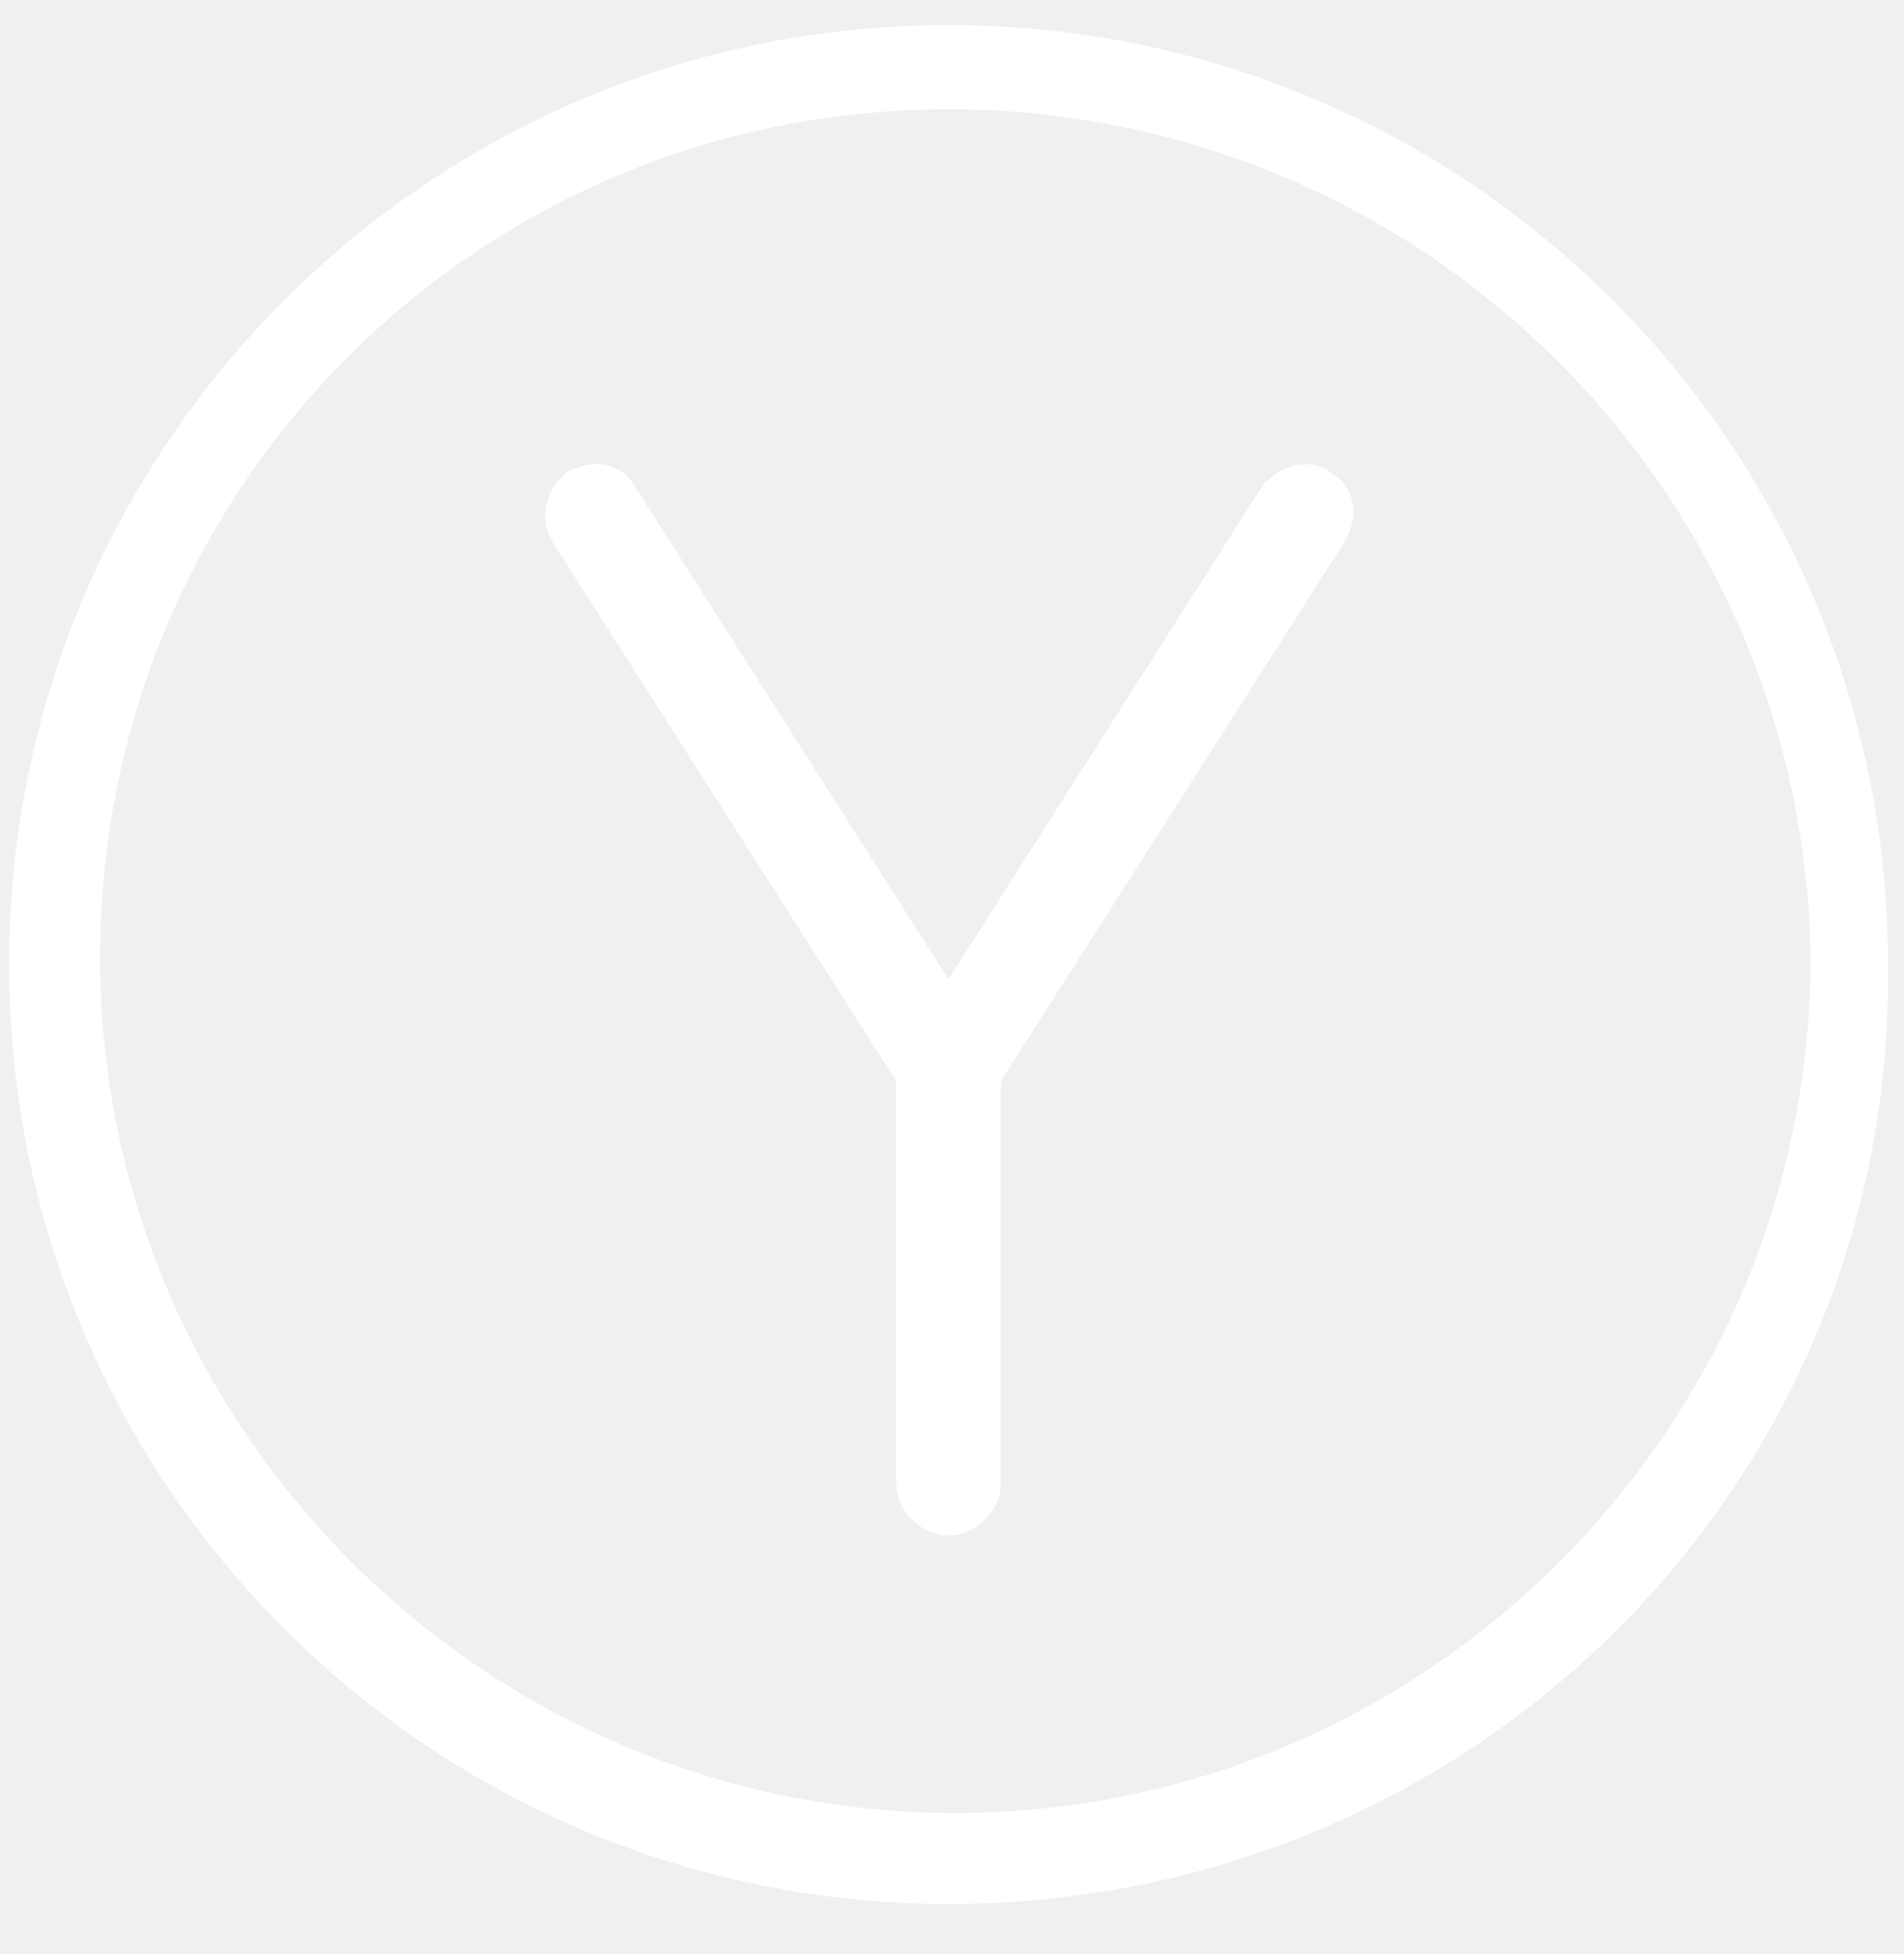
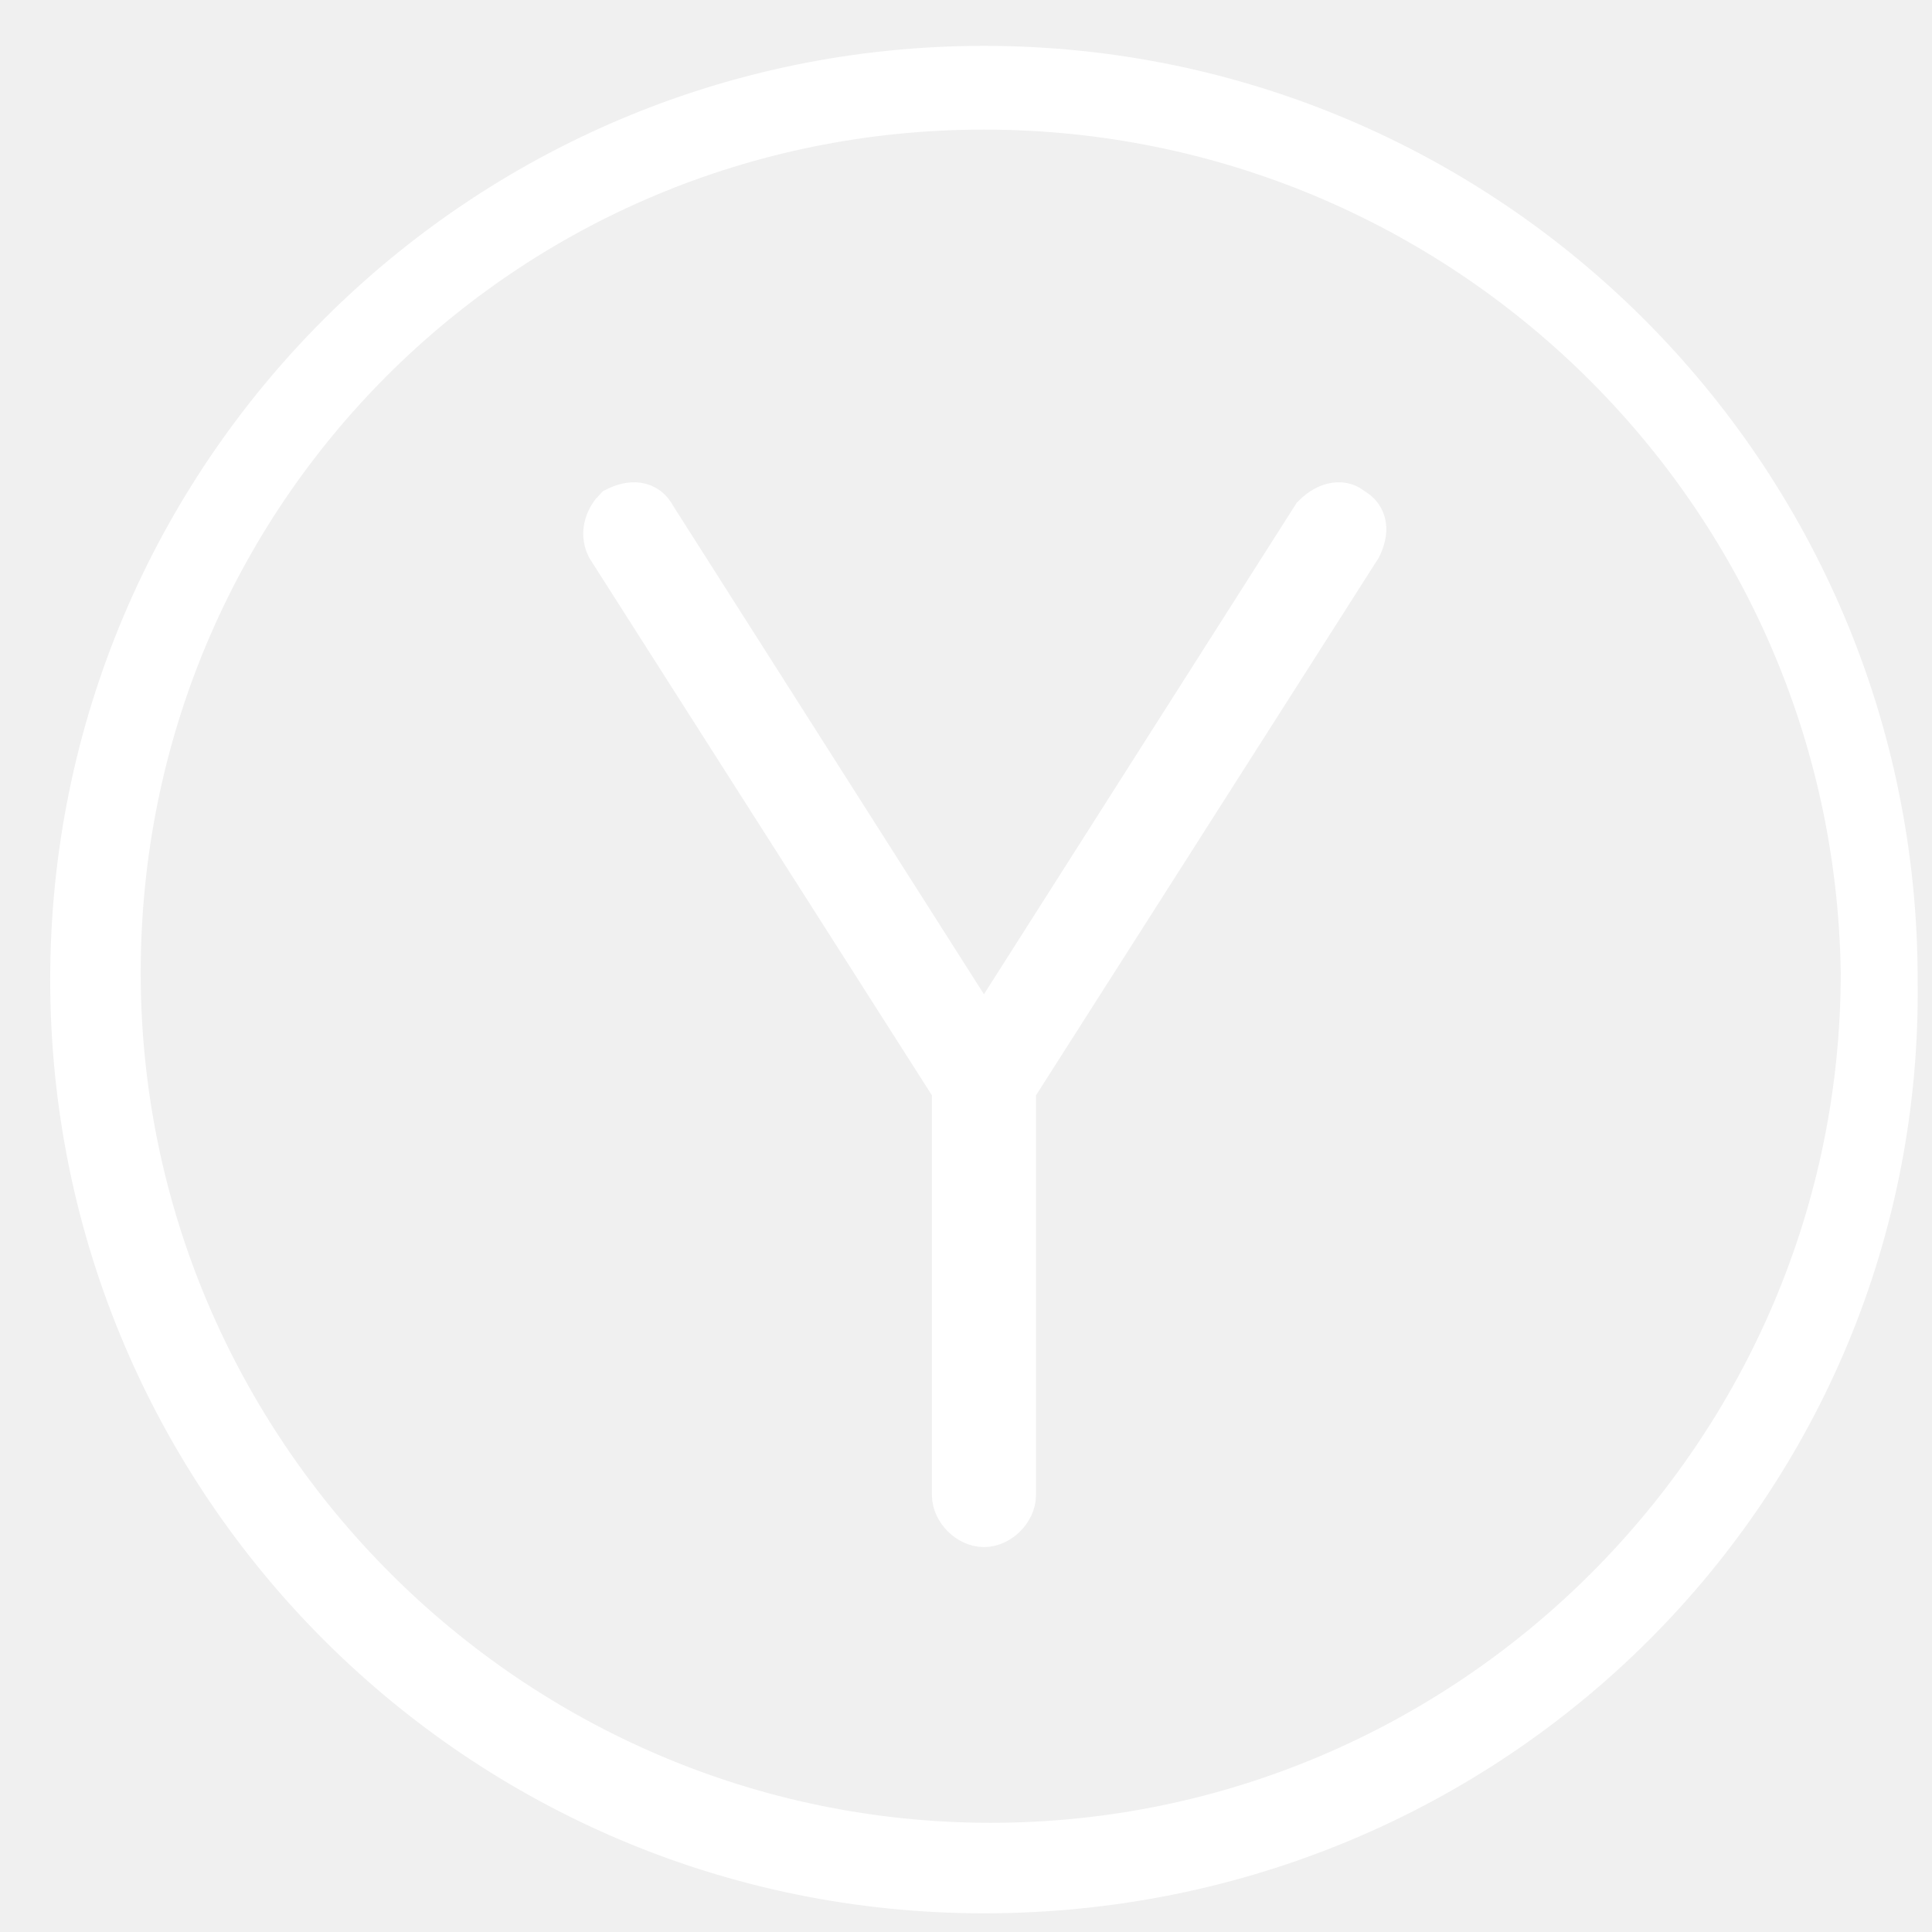
- <svg xmlns="http://www.w3.org/2000/svg" width="38" height="39" viewBox="0 0 38 39" fill="none">
-   <path d="M18.932 37.502C8.853 37.502 0.681 29.33 0.681 19.251C0.681 9.172 8.853 1 18.932 1C29.01 1 37.182 9.172 37.182 19.251C37.319 29.33 29.147 37.502 18.932 37.502ZM18.932 1.681C9.261 1.681 1.498 9.444 1.498 19.115C1.498 28.785 9.398 36.685 19.068 36.685C28.738 36.685 36.638 28.785 36.638 19.115C36.501 9.444 28.602 1.681 18.932 1.681Z" fill="white" stroke="white" stroke-miterlimit="10" />
-   <path d="M26.286 9.853C26.15 9.717 25.878 9.717 25.605 9.989L18.931 20.477L12.257 9.989C12.121 9.717 11.849 9.717 11.576 9.853C11.44 9.989 11.304 10.262 11.44 10.534L18.386 21.43V29.602C18.386 29.875 18.659 30.147 18.931 30.147C19.204 30.147 19.476 29.875 19.476 29.602V21.43L26.422 10.534C26.558 10.262 26.558 9.989 26.286 9.853Z" fill="white" stroke="white" stroke-miterlimit="10" />
+ <svg xmlns="http://www.w3.org/2000/svg" width="32" height="32" viewBox="0 0 32 32" fill="none">
+   <path d="M16.297 31.278C7.984 31.278 1.244 24.538 1.244 16.225C1.244 7.912 7.984 1.172 16.297 1.172C24.61 1.172 31.35 7.912 31.35 16.225C31.462 24.538 24.722 31.278 16.297 31.278ZM16.297 1.734C8.321 1.734 1.918 8.137 1.918 16.113C1.918 24.089 8.434 30.604 16.409 30.604C24.385 30.604 30.901 24.089 30.901 16.113C30.788 8.137 24.273 1.734 16.297 1.734Z" fill="white" stroke="white" stroke-width="0.825" stroke-miterlimit="10" />
+   <path d="M22.363 8.474C22.251 8.362 22.026 8.362 21.802 8.586L16.297 17.236L10.793 8.586C10.681 8.362 10.456 8.362 10.231 8.474C10.119 8.586 10.007 8.811 10.119 9.036L15.848 18.022V24.762C15.848 24.987 16.073 25.212 16.297 25.212C16.522 25.212 16.747 24.987 16.747 24.762V18.022L22.476 9.036C22.588 8.811 22.588 8.586 22.363 8.474Z" fill="white" stroke="white" stroke-width="0.825" stroke-miterlimit="10" />
</svg>
